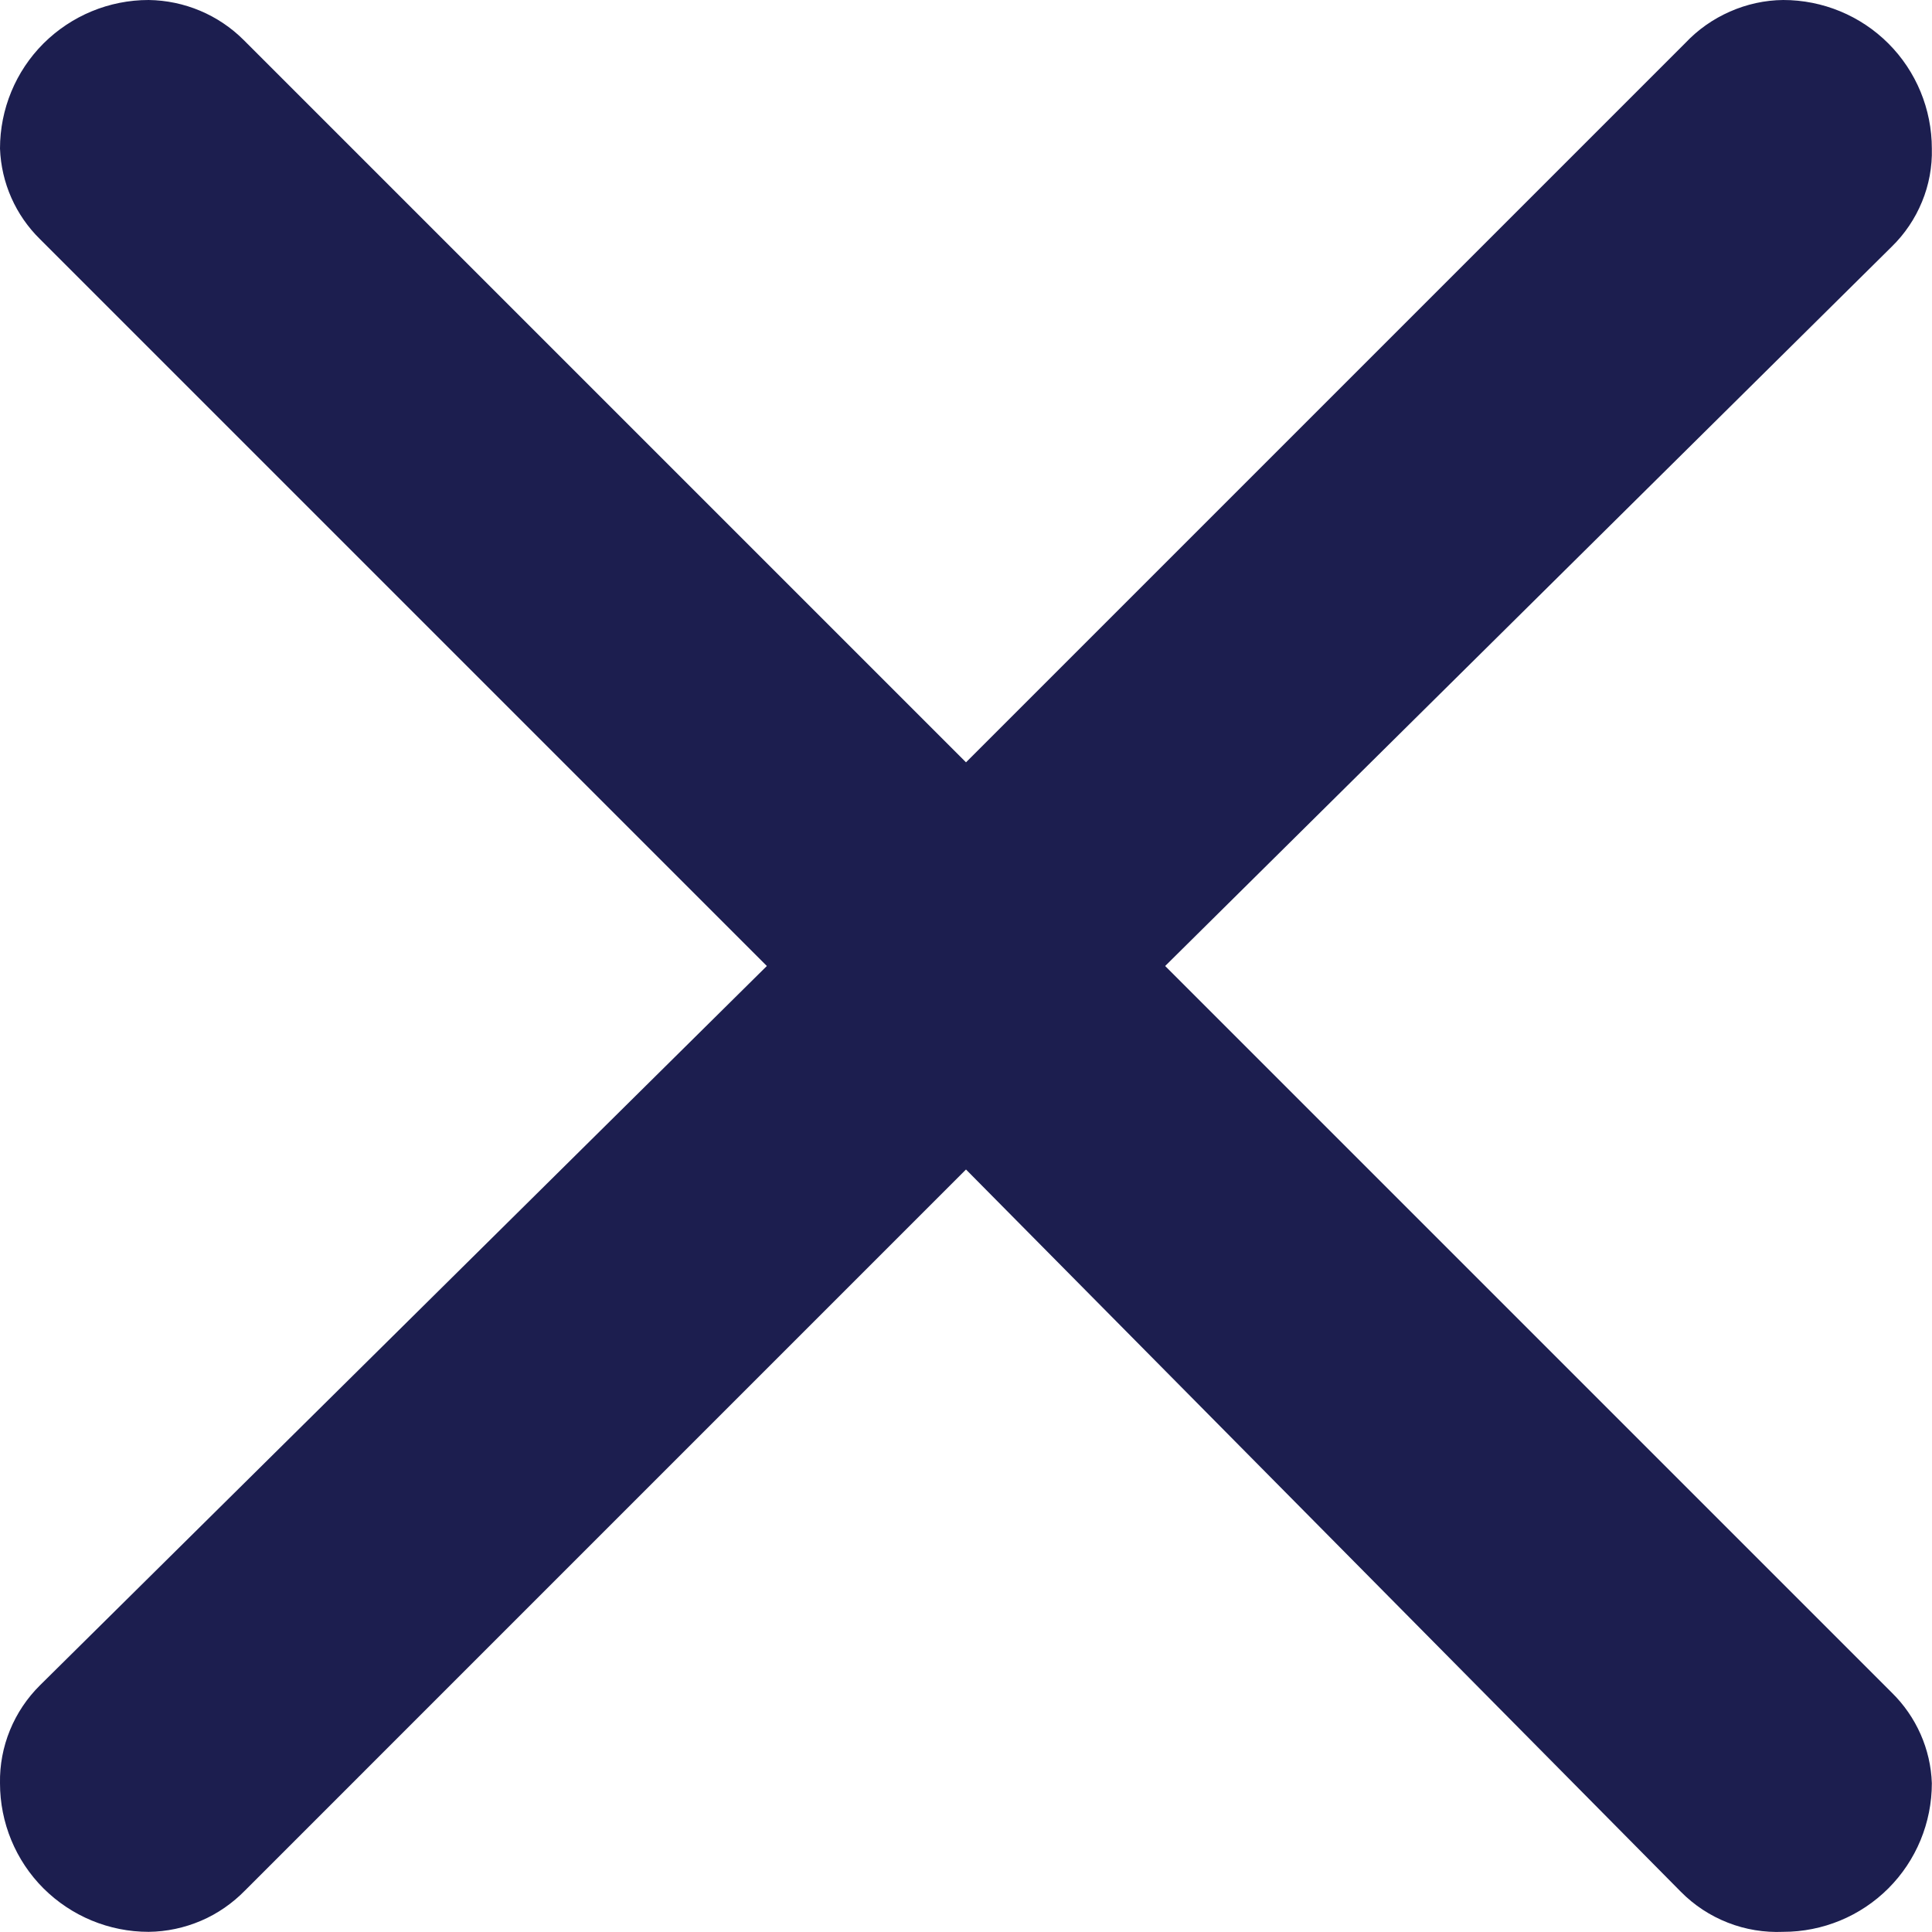
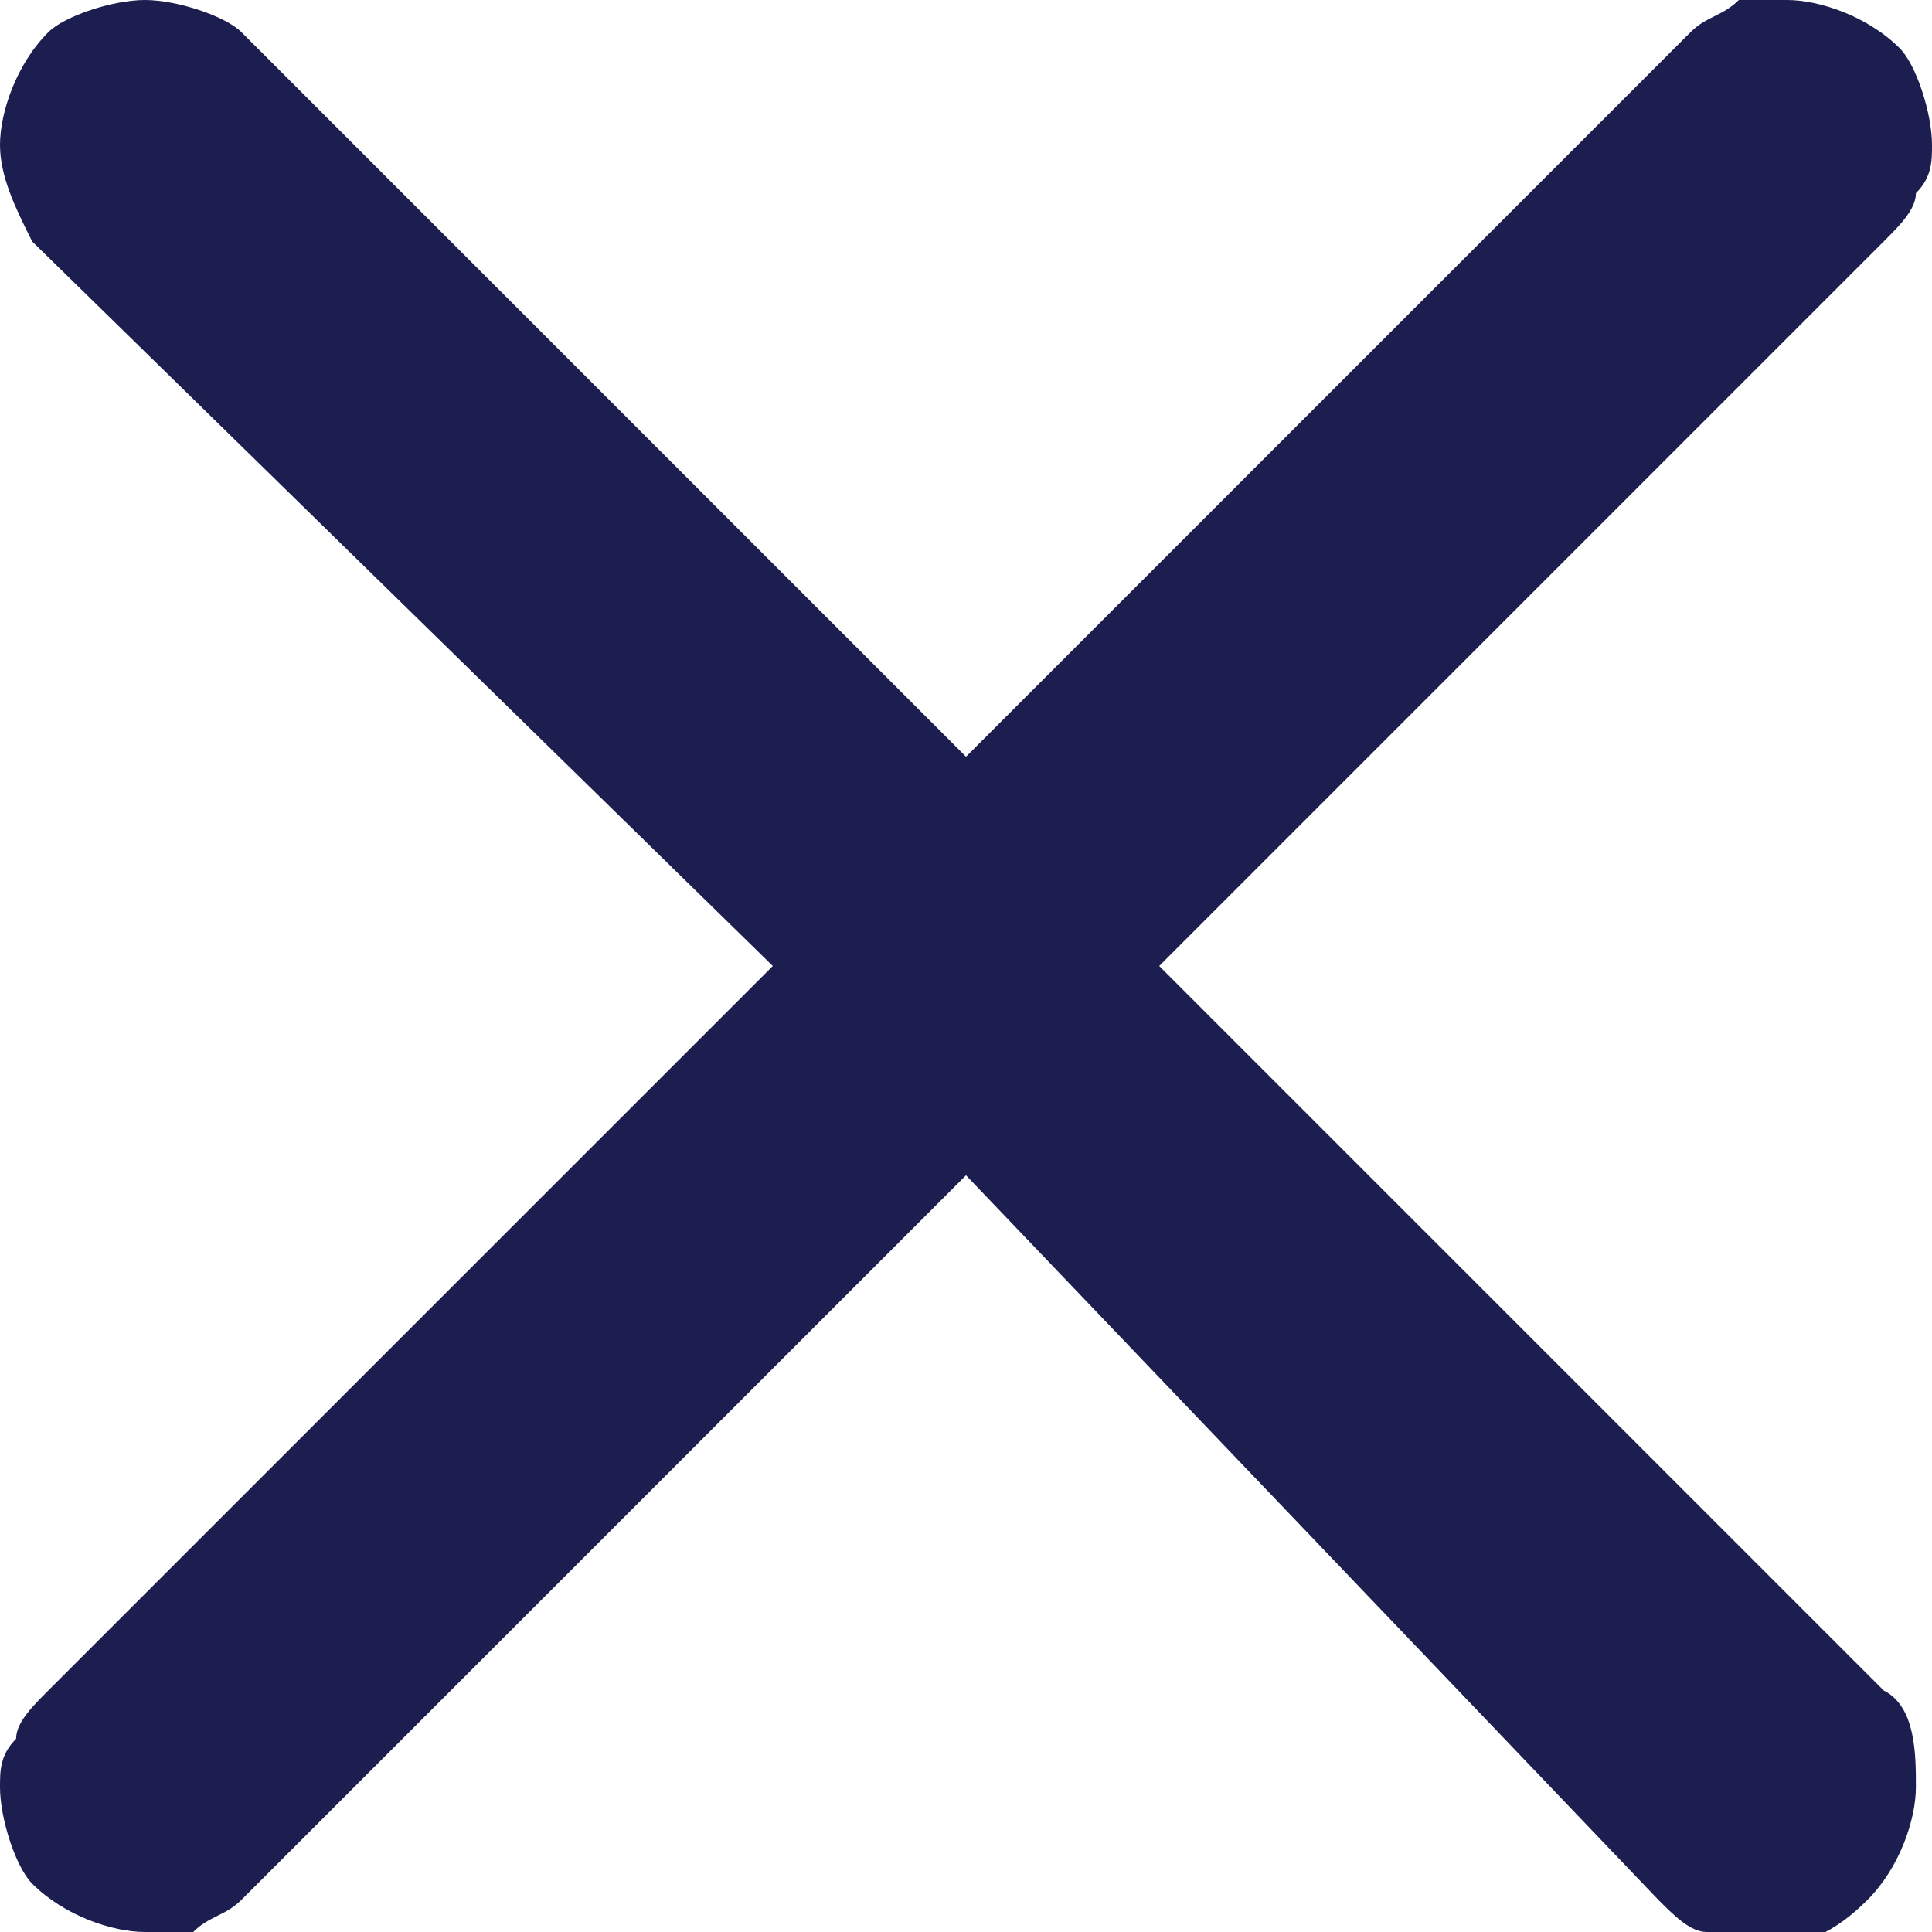
- <svg xmlns="http://www.w3.org/2000/svg" width="12" height="12" viewBox="0 0 12 12" fill="none">
-   <path d="M1.514 0.249L6 4.735L10.467 0.268C10.546 0.184 10.64 0.118 10.745 0.072C10.849 0.026 10.962 0.001 11.076 0C11.321 0 11.556 0.097 11.729 0.27C11.902 0.443 11.999 0.678 11.999 0.923C12.002 1.036 11.981 1.149 11.938 1.253C11.895 1.358 11.831 1.453 11.75 1.532L7.237 6L11.75 10.513C11.902 10.662 11.992 10.864 11.999 11.076C11.999 11.321 11.902 11.556 11.729 11.729C11.556 11.902 11.321 11.999 11.076 11.999C10.959 12.004 10.841 11.985 10.732 11.942C10.622 11.899 10.523 11.834 10.44 11.75L6 7.264L1.523 11.741C1.445 11.821 1.352 11.886 1.249 11.93C1.146 11.974 1.035 11.998 0.923 11.999C0.678 11.999 0.444 11.902 0.27 11.729C0.097 11.556 0 11.321 0 11.076C-0.002 10.963 0.019 10.851 0.062 10.746C0.105 10.641 0.169 10.546 0.249 10.467L4.763 6L0.249 1.486C0.097 1.337 0.008 1.136 0 0.923C0 0.678 0.097 0.443 0.27 0.27C0.444 0.097 0.678 0 0.923 0C1.145 0.003 1.357 0.092 1.514 0.249Z" fill="#1C1E4F" />
+ <svg xmlns="http://www.w3.org/2000/svg" version="1.1" id="Layer_1" x="0px" y="0px" viewBox="0 0 12 12" style="enable-background:new 0 0 12 12;" xml:space="preserve">
+   <style type="text/css">
+ 	.st0{fill:#1C1E4F;}
+ </style>
+   <path class="st0" d="M1.5,0.2L6,4.7l4.5-4.5c0.1-0.1,0.2-0.1,0.3-0.2S11,0,11.1,0c0.2,0,0.5,0.1,0.7,0.3C11.9,0.4,12,0.7,12,0.9  c0,0.1,0,0.2-0.1,0.3c0,0.1-0.1,0.2-0.2,0.3L7.2,6l4.5,4.5c0.2,0.1,0.2,0.4,0.2,0.6c0,0.2-0.1,0.5-0.3,0.7c-0.2,0.2-0.4,0.3-0.7,0.3  c-0.1,0-0.2,0-0.3-0.1c-0.1,0-0.2-0.1-0.3-0.2L6,7.3l-4.5,4.5c-0.1,0.1-0.2,0.1-0.3,0.2C1.1,12,1,12,0.9,12c-0.2,0-0.5-0.1-0.7-0.3  C0.1,11.6,0,11.3,0,11.1c0-0.1,0-0.2,0.1-0.3c0-0.1,0.1-0.2,0.2-0.3L4.8,6L0.2,1.5C0.1,1.3,0,1.1,0,0.9c0-0.2,0.1-0.5,0.3-0.7  C0.4,0.1,0.7,0,0.9,0C1.1,0,1.4,0.1,1.5,0.2z" />
</svg>
